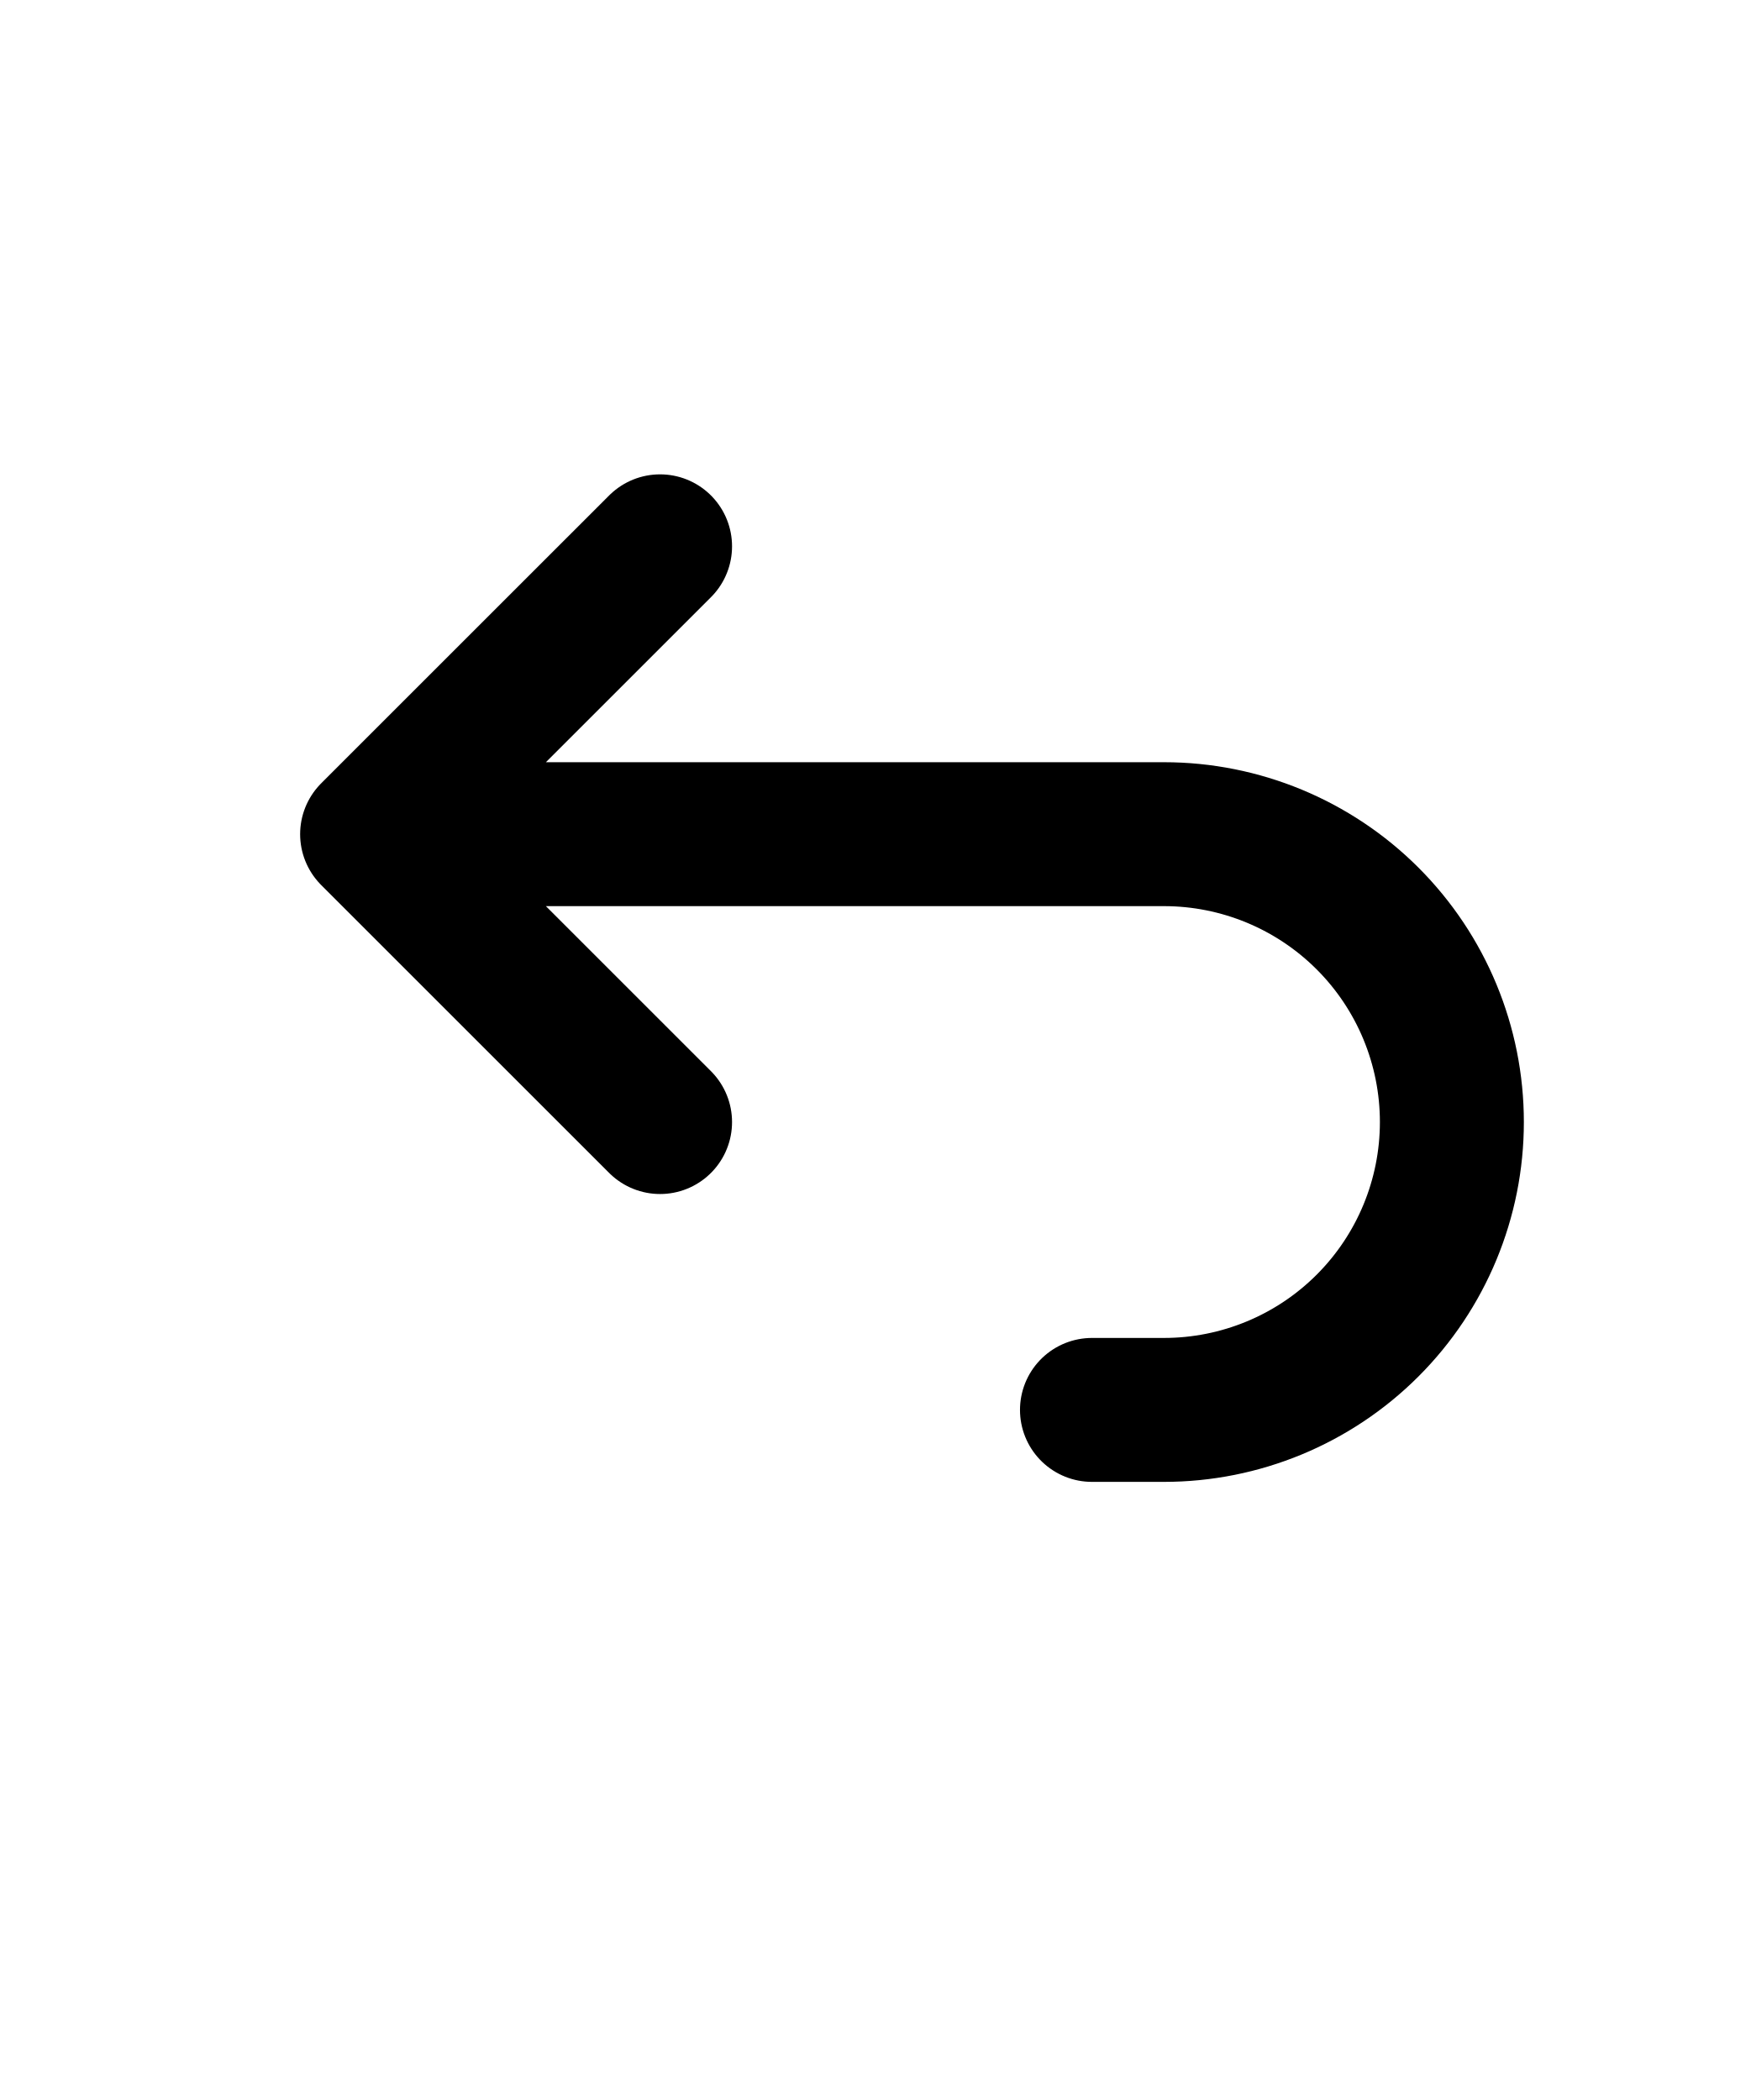
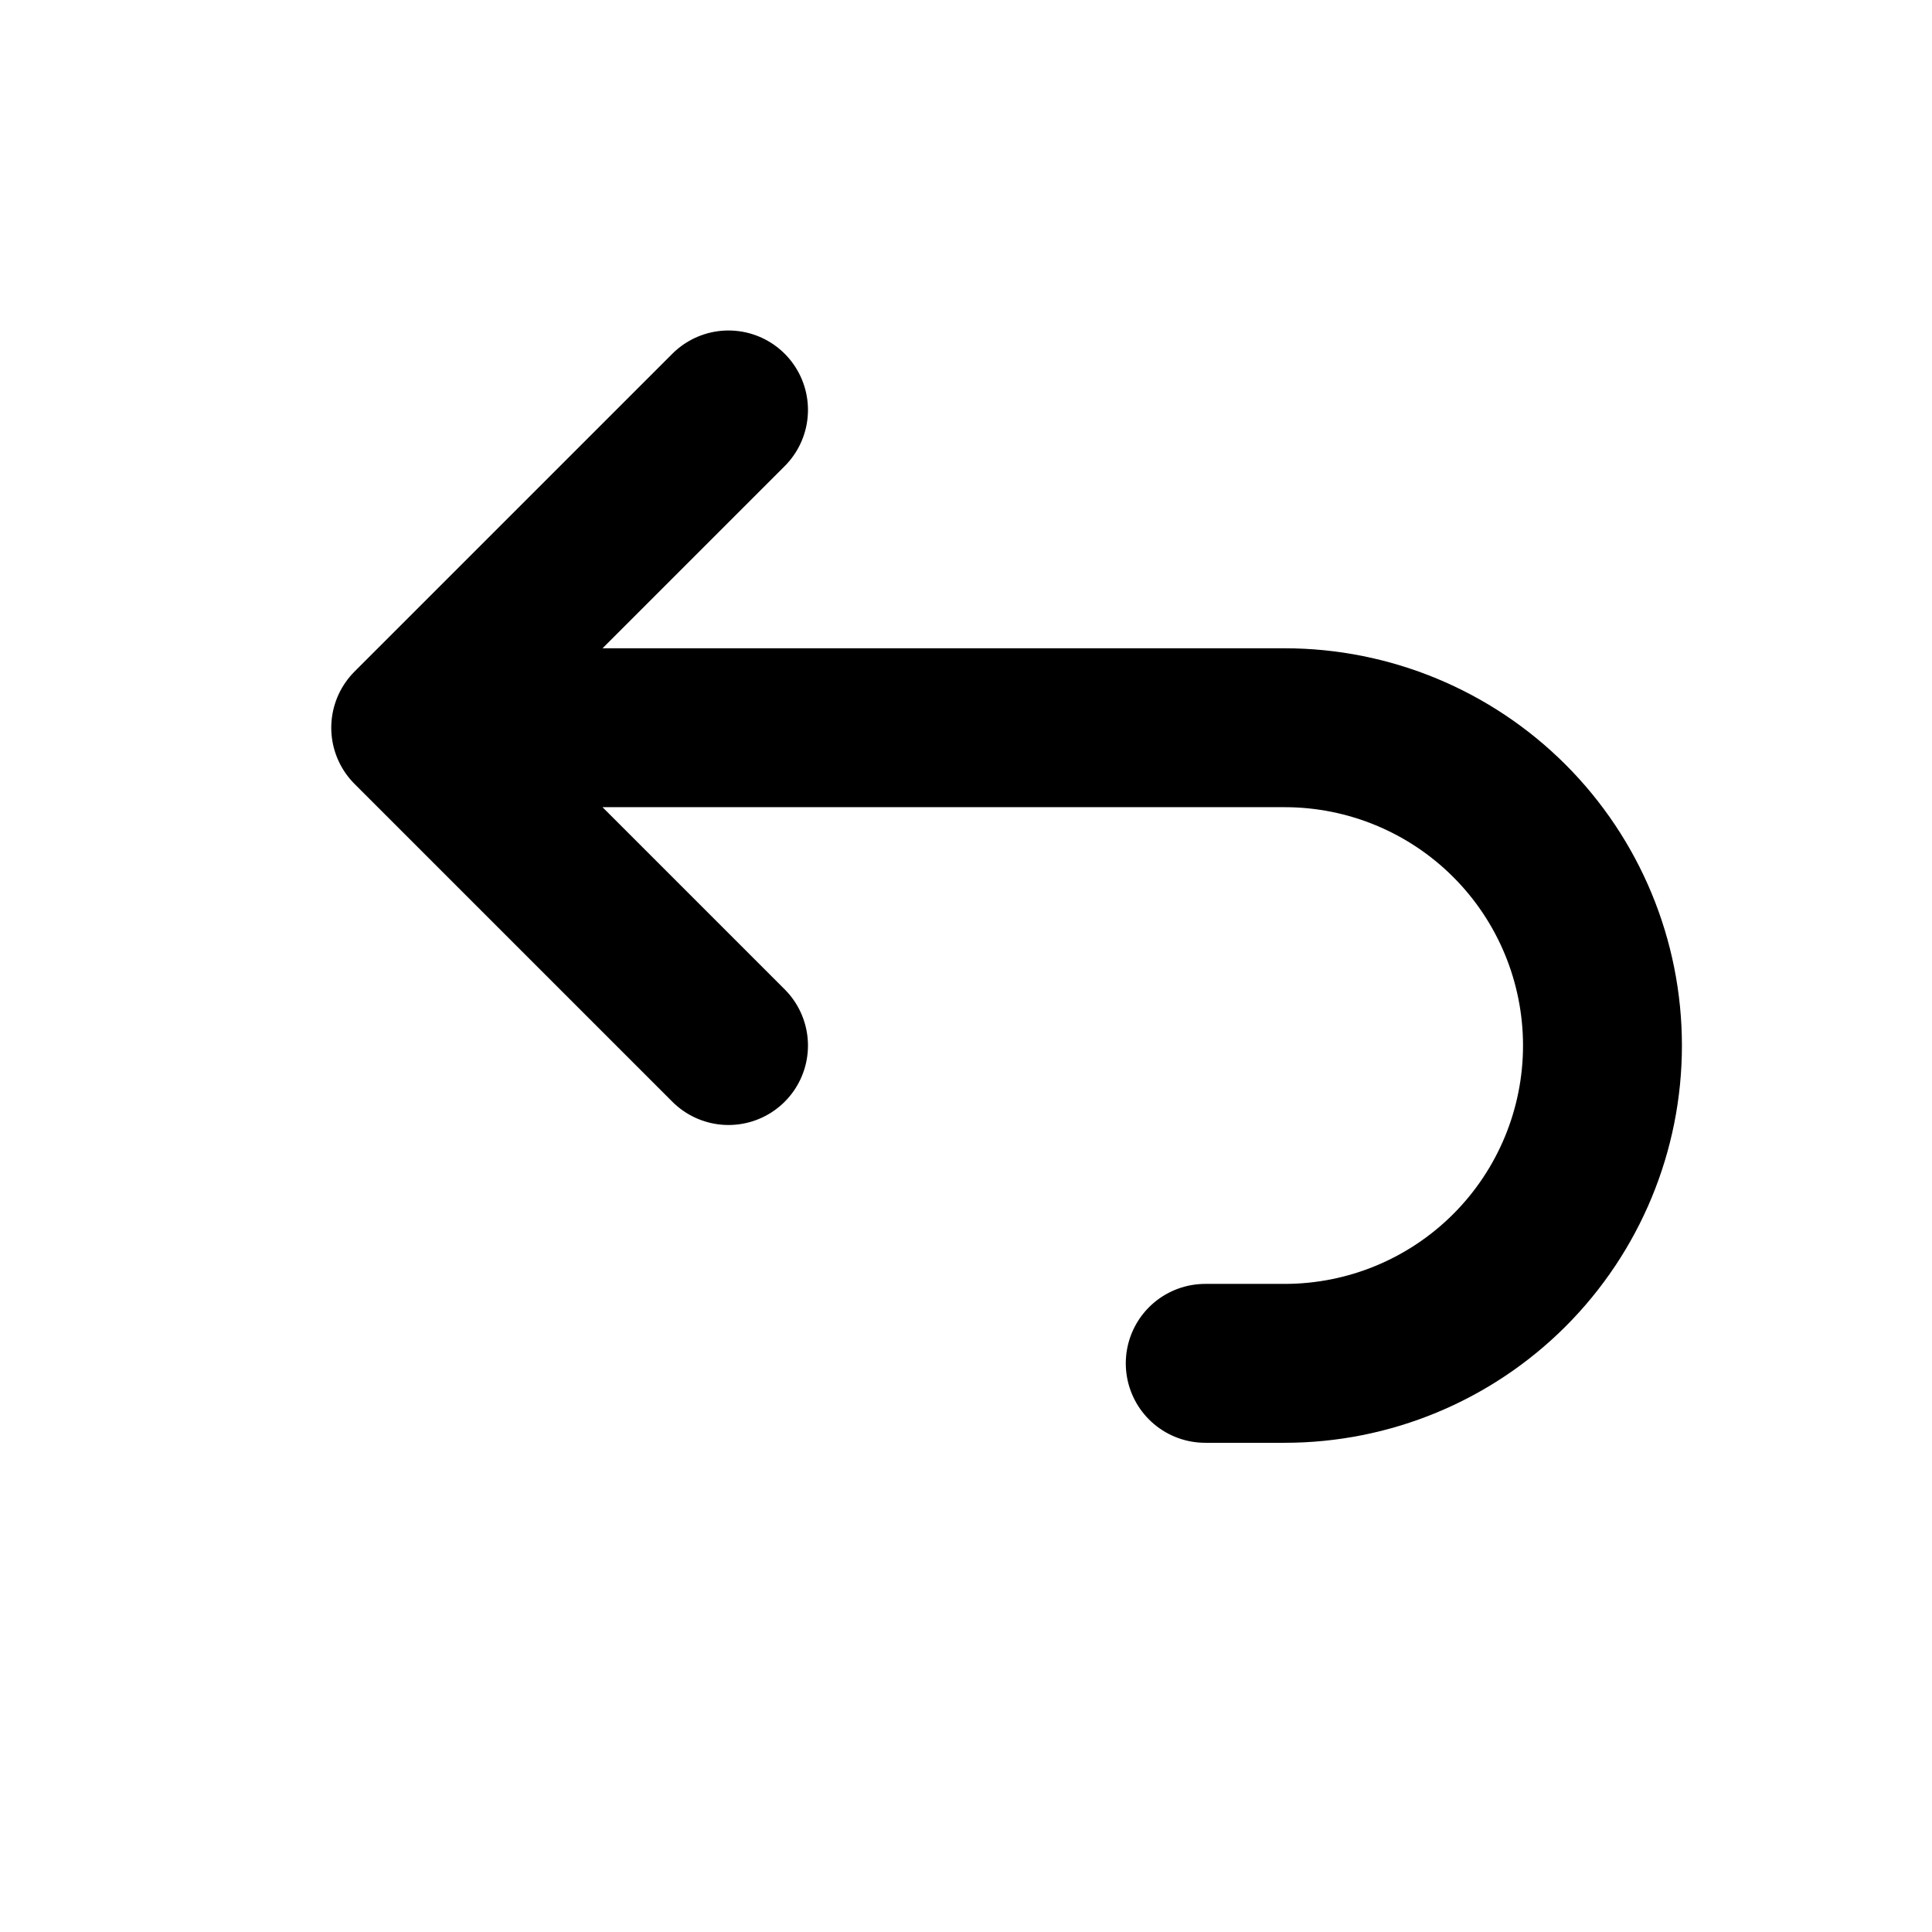
- <svg xmlns="http://www.w3.org/2000/svg" width="25" height="30" viewBox="0 0 110 110" fill="none">
+ <svg xmlns="http://www.w3.org/2000/svg" width="16" height="16" viewBox="0 0 110 110" fill="none">
  <path d="M41.479 59.529L23.384 41.434M23.384 41.434L41.479 23.34M23.384 41.434H73.144C77.943 41.434 82.545 43.341 85.939 46.734C89.332 50.127 91.238 54.73 91.238 59.529C91.238 64.328 89.332 68.93 85.939 72.323C82.545 75.717 77.943 77.623 73.144 77.623H68.621" stroke="black" stroke-width="9.047" stroke-linecap="round" stroke-linejoin="round" />
</svg>
